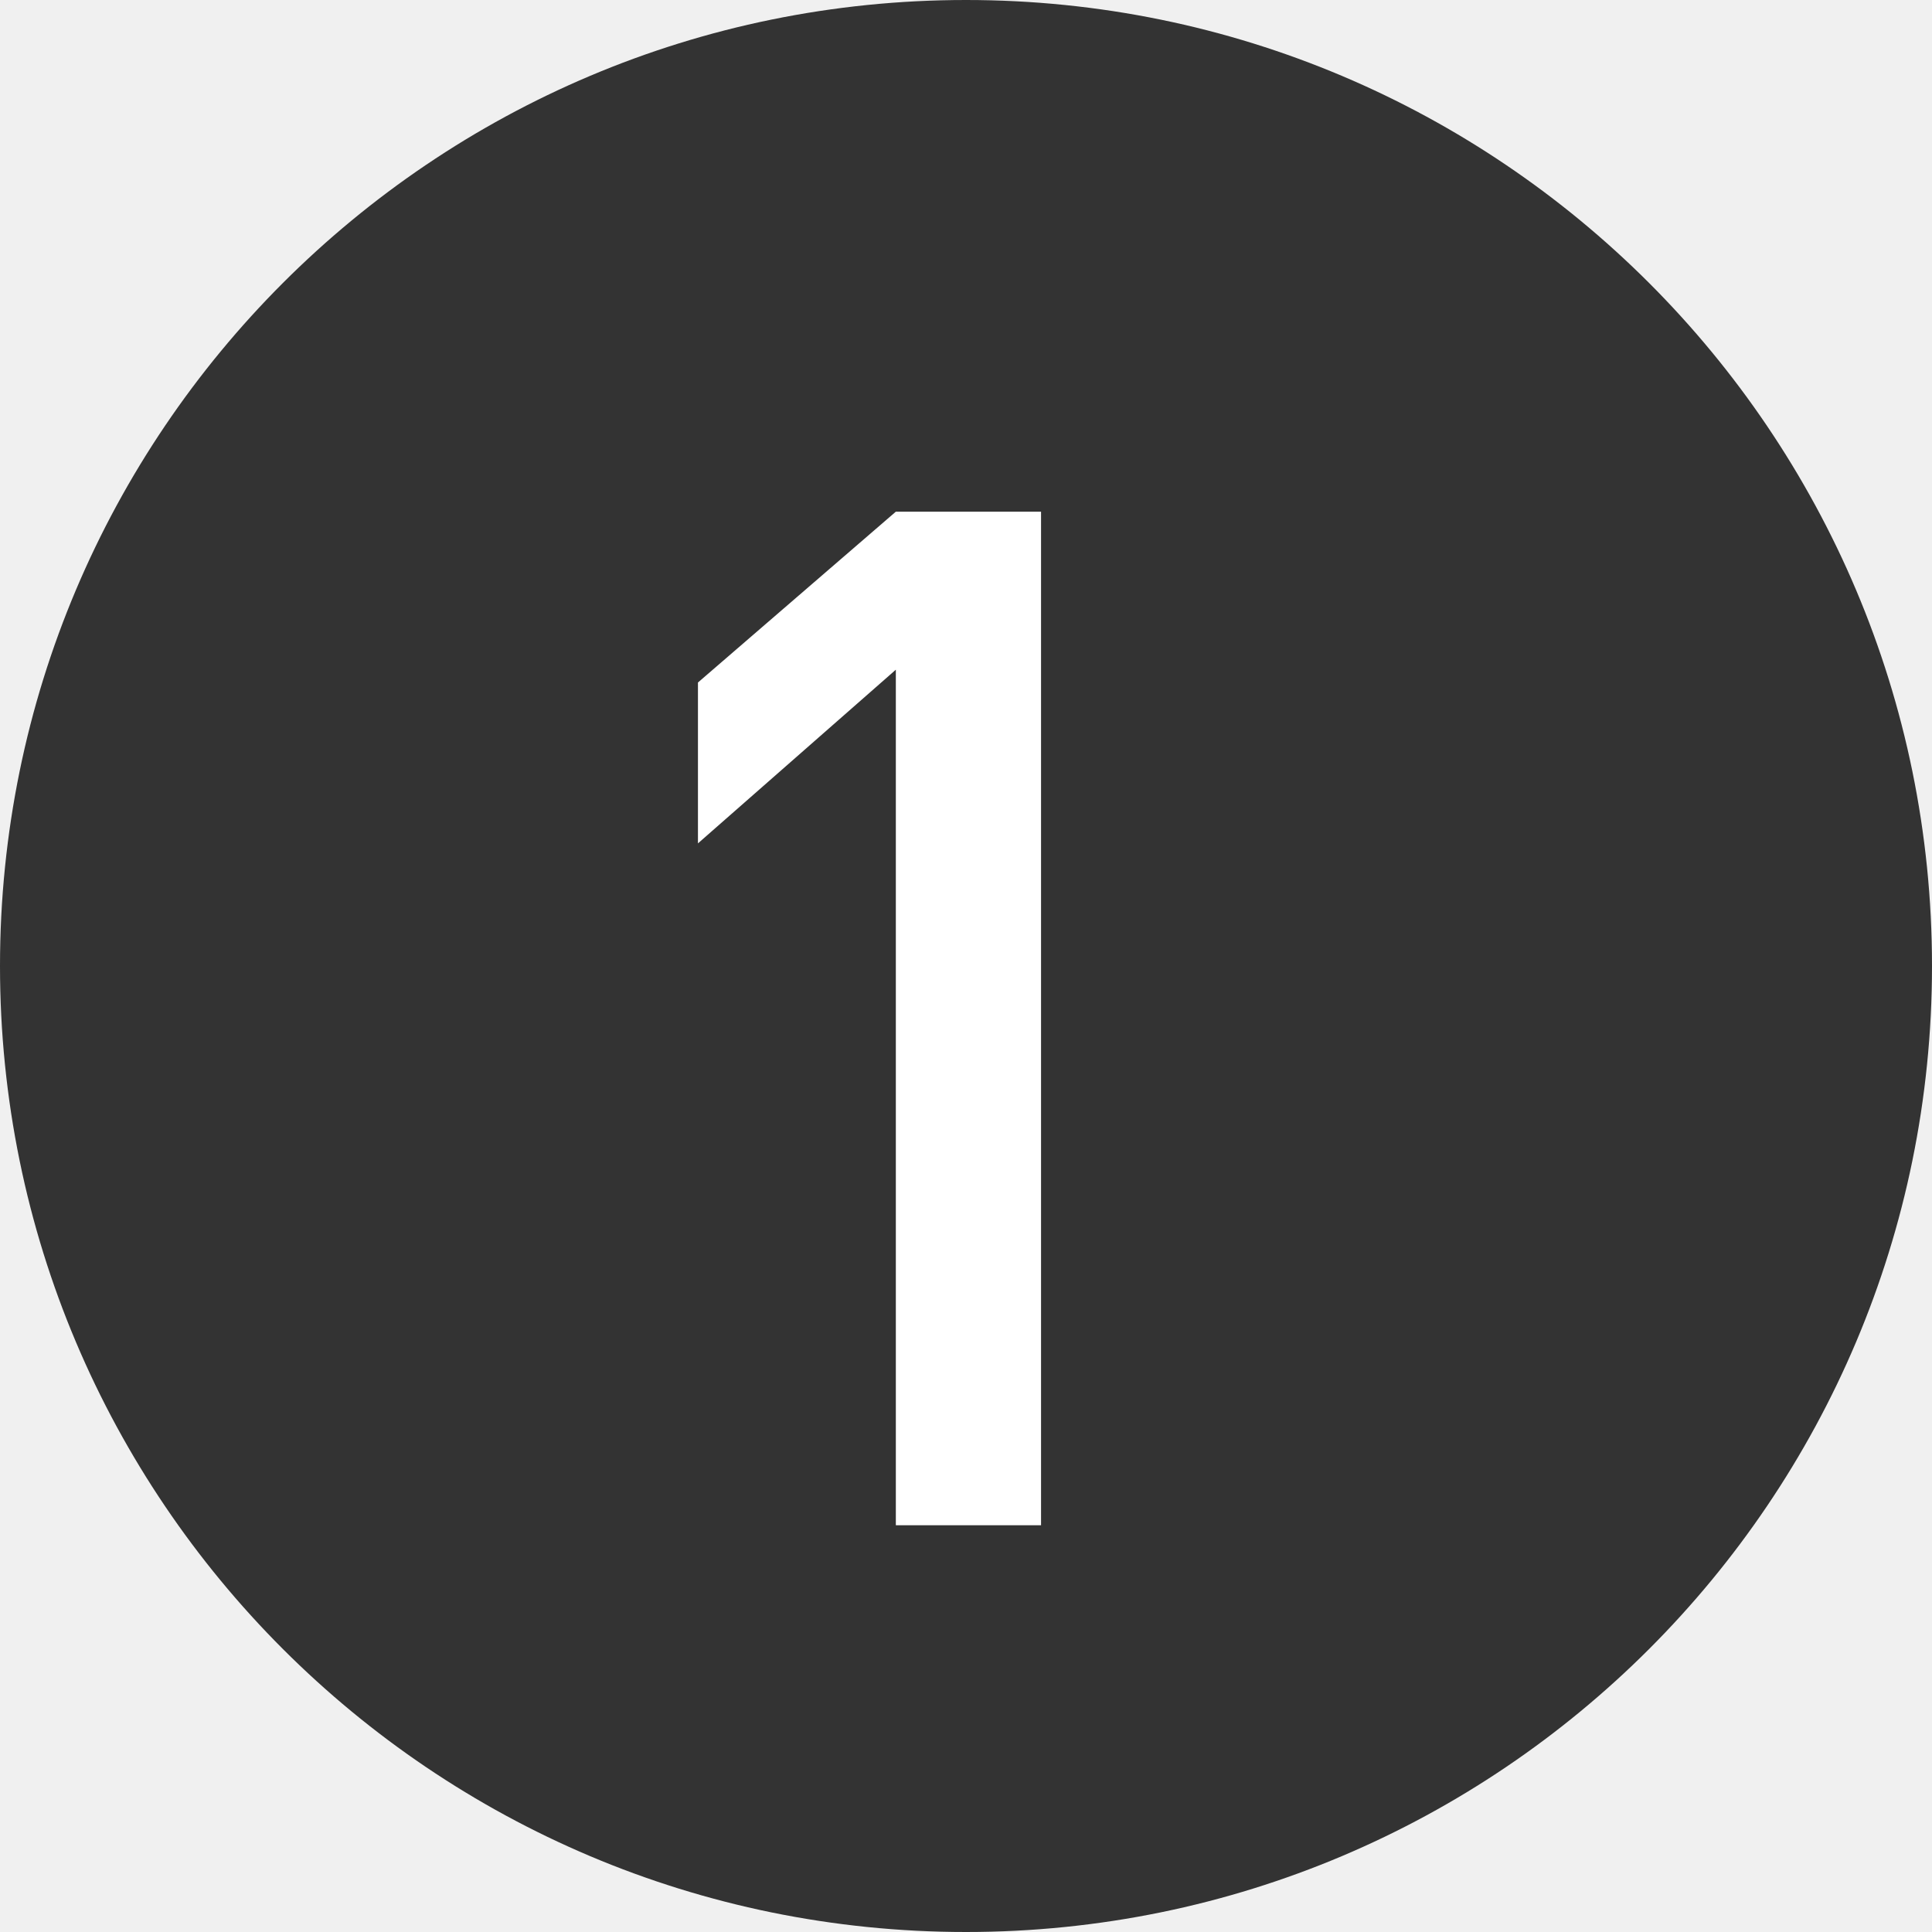
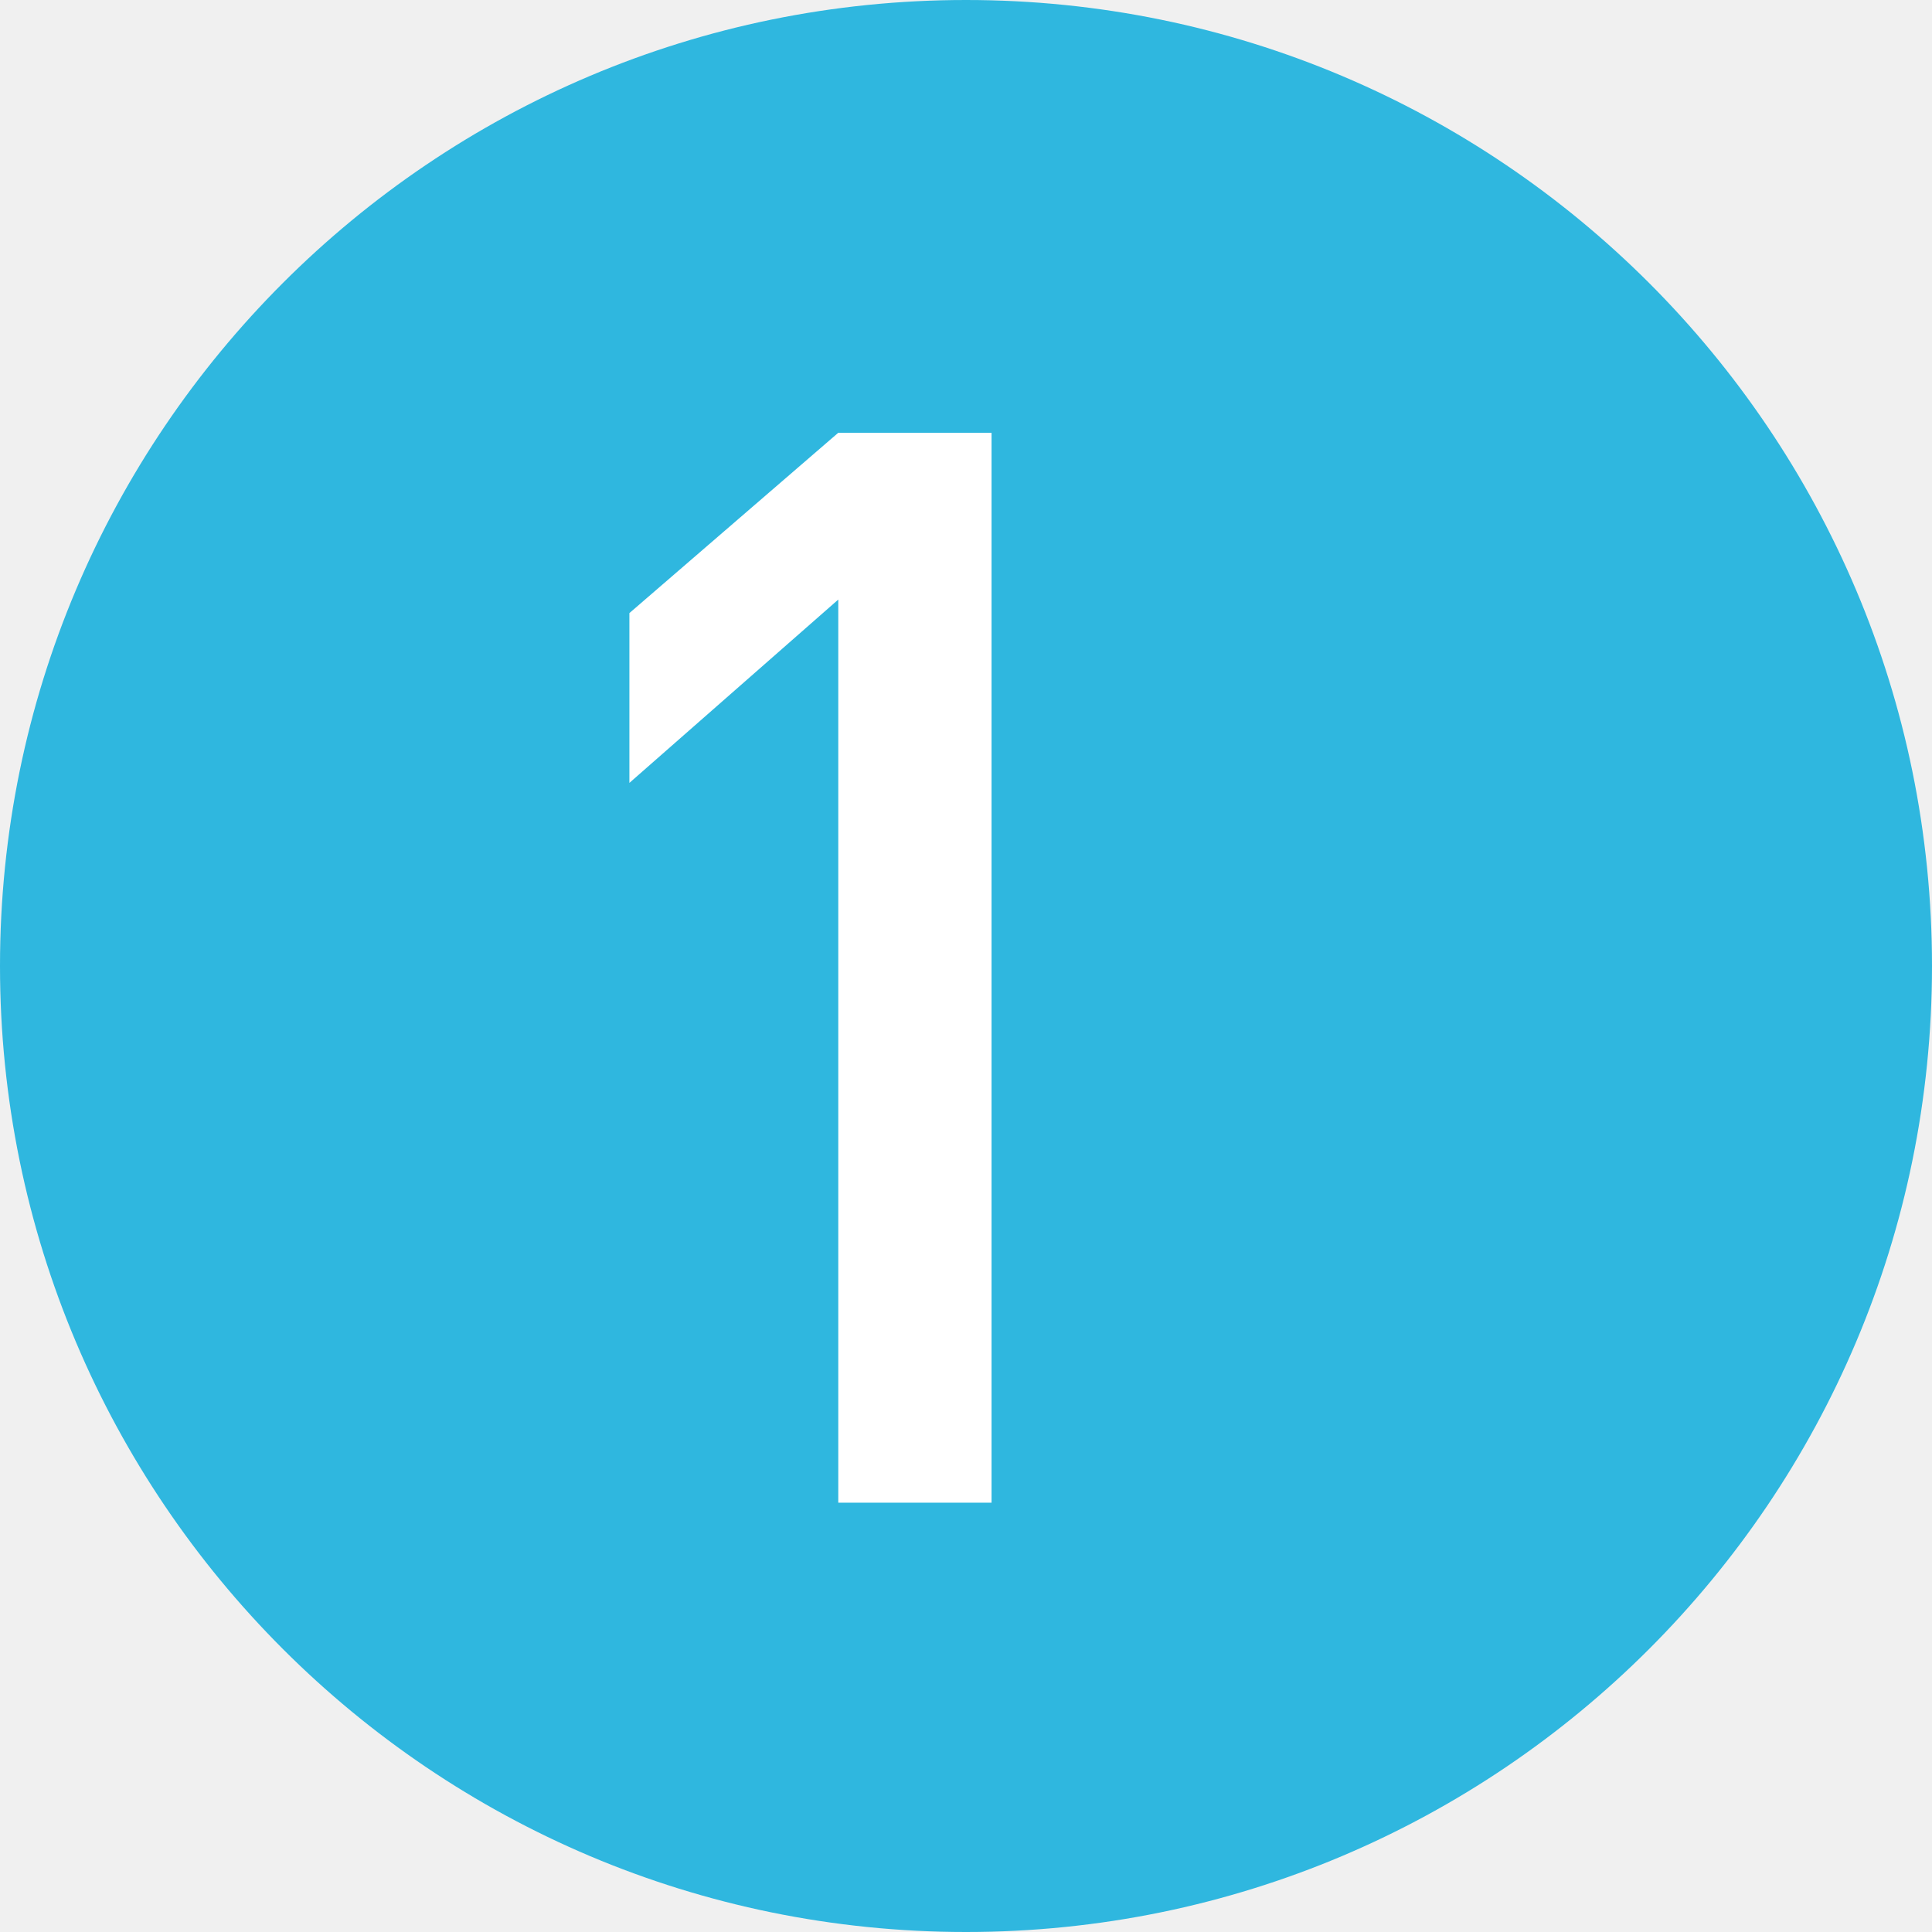
- <svg xmlns="http://www.w3.org/2000/svg" width="19" height="19" viewBox="0 0 19 19" fill="none">
+ <svg xmlns="http://www.w3.org/2000/svg" width="18" height="18" viewBox="0 0 18 18" fill="none">
  <g id="Group 427318916">
-     <circle id="Ellipse 124" cx="9.5" cy="9.5" r="9.5" fill="#333333" />
-     <path id="1" d="M10.238 15H8.81V6.586L6.864 8.294V6.712L8.81 5.032H10.238V15Z" fill="white" />
+     <circle id="Ellipse 124" cx="9" cy="9" r="9" fill="#2FB7DF" />
+     <path id="1" d="M9.238 14H7.81V5.586L5.864 7.294V5.712L7.81 4.032H9.238V14Z" fill="white" />
  </g>
</svg>
